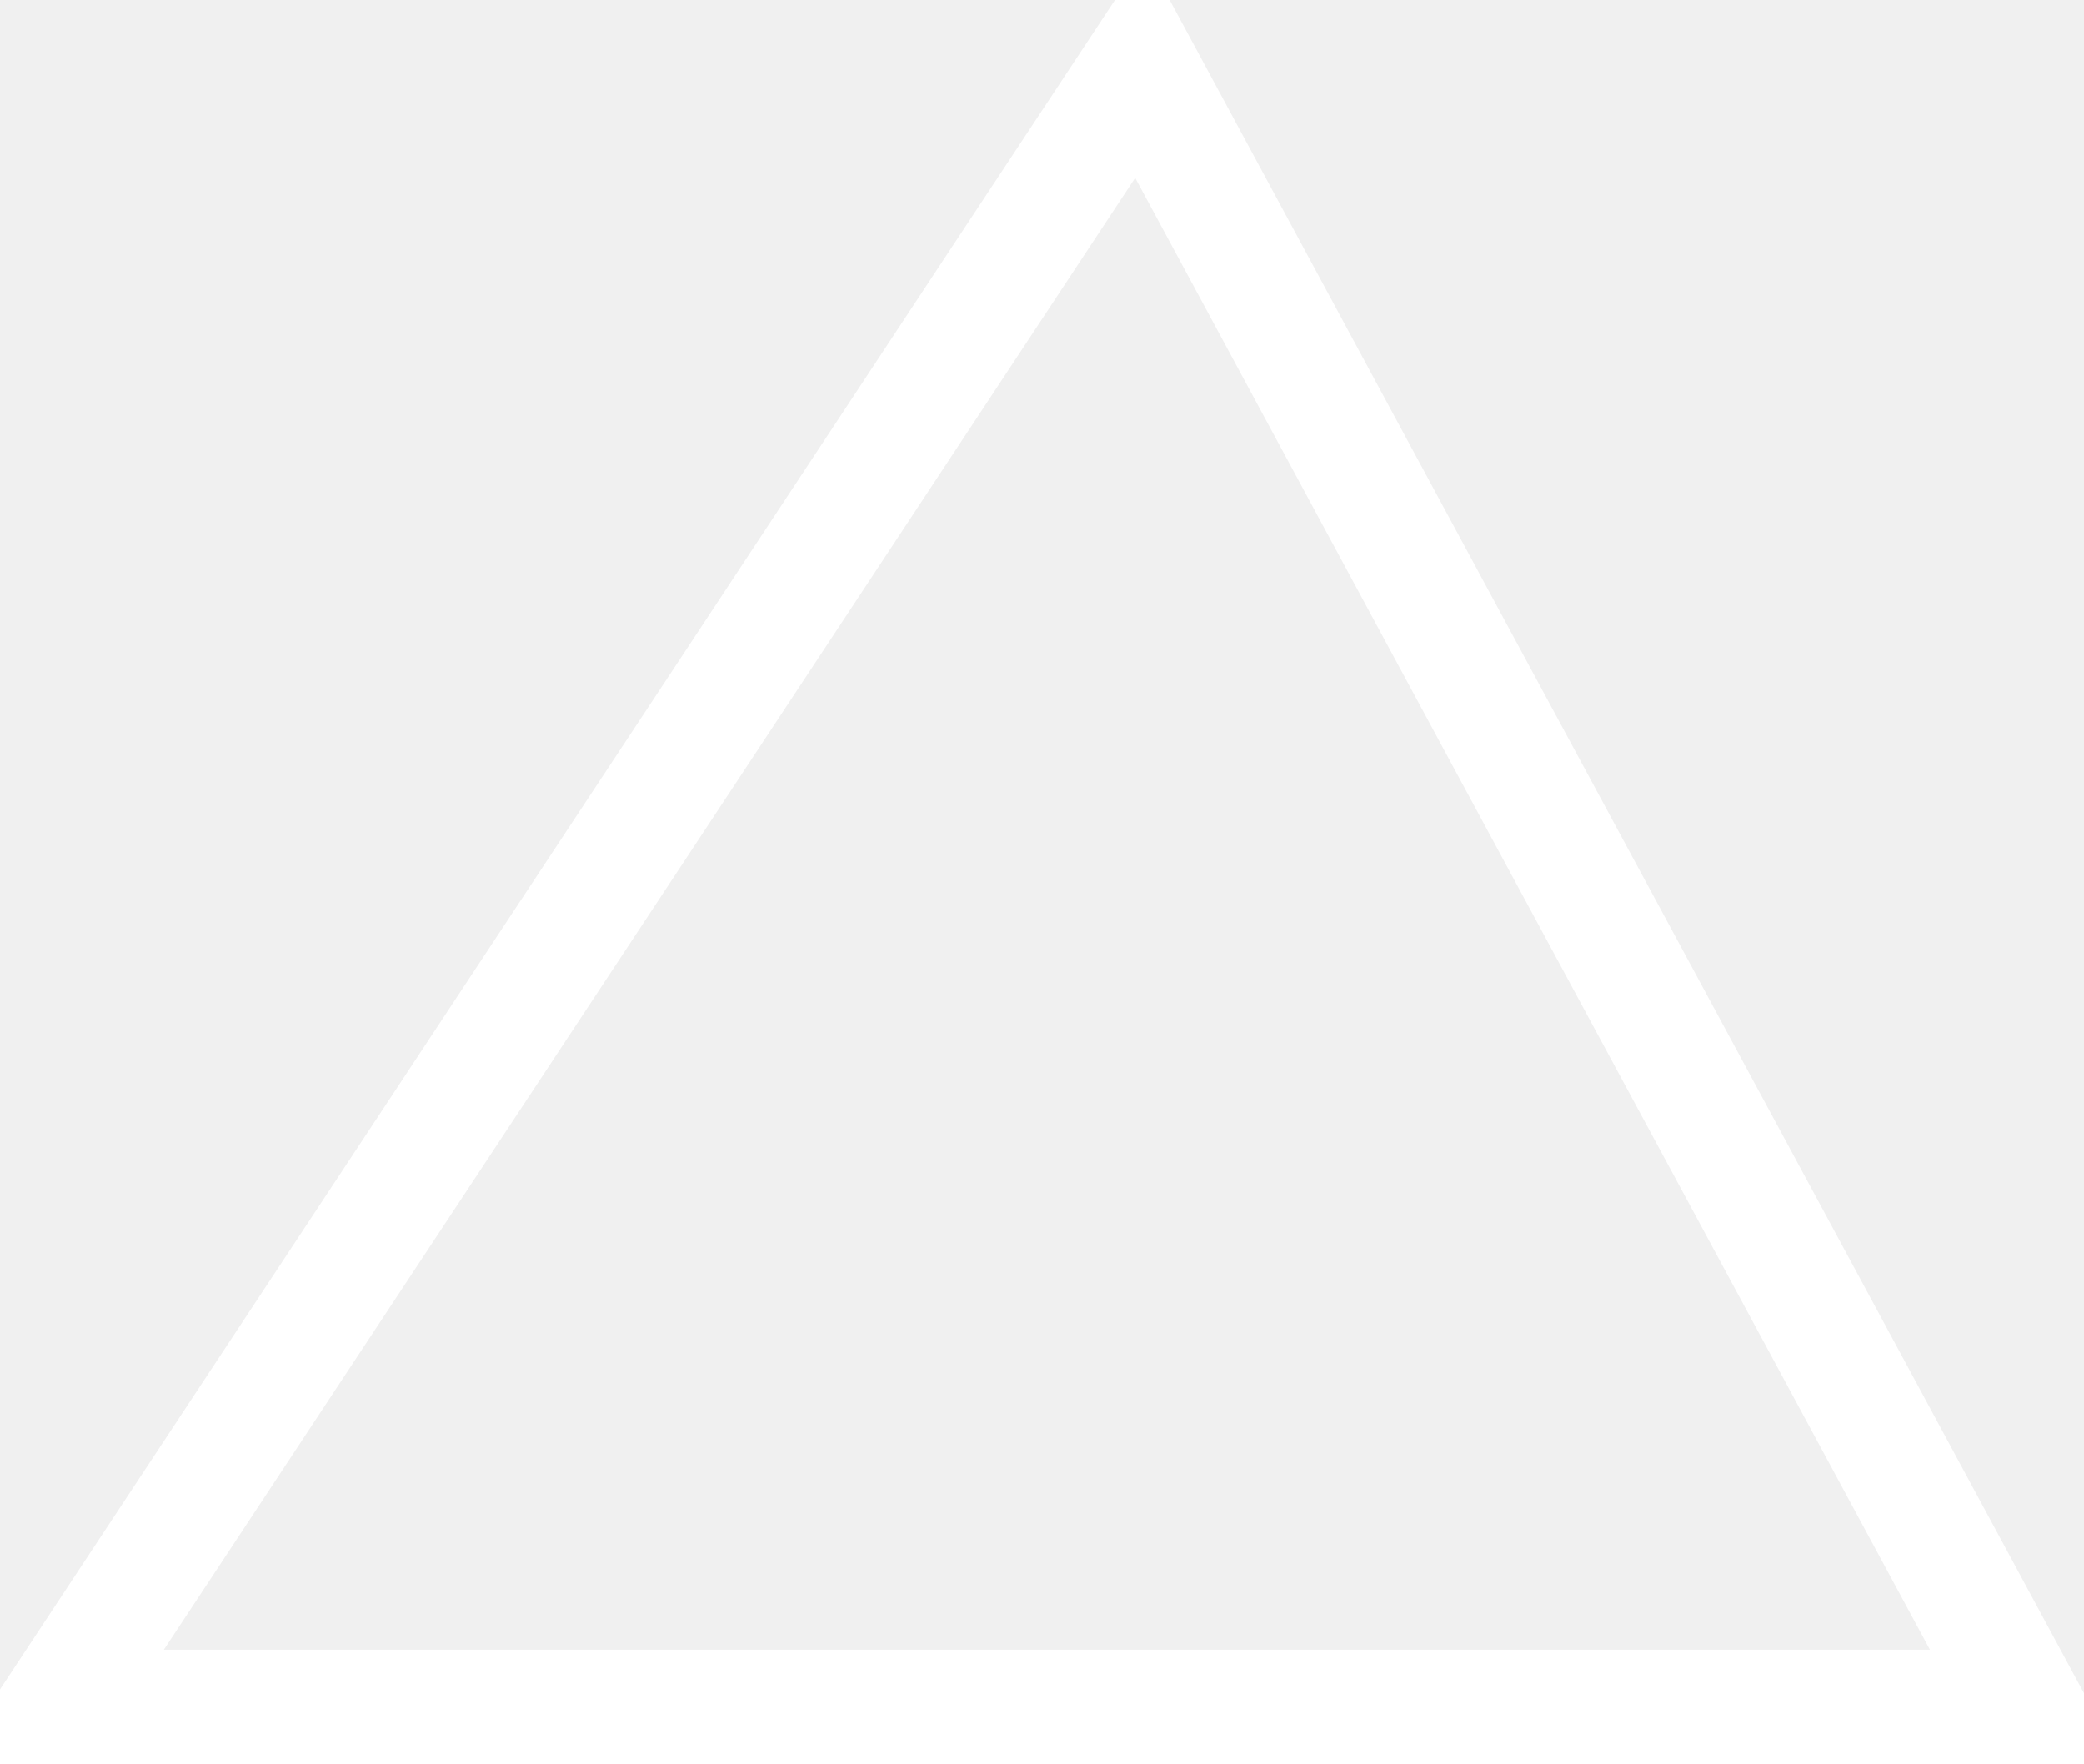
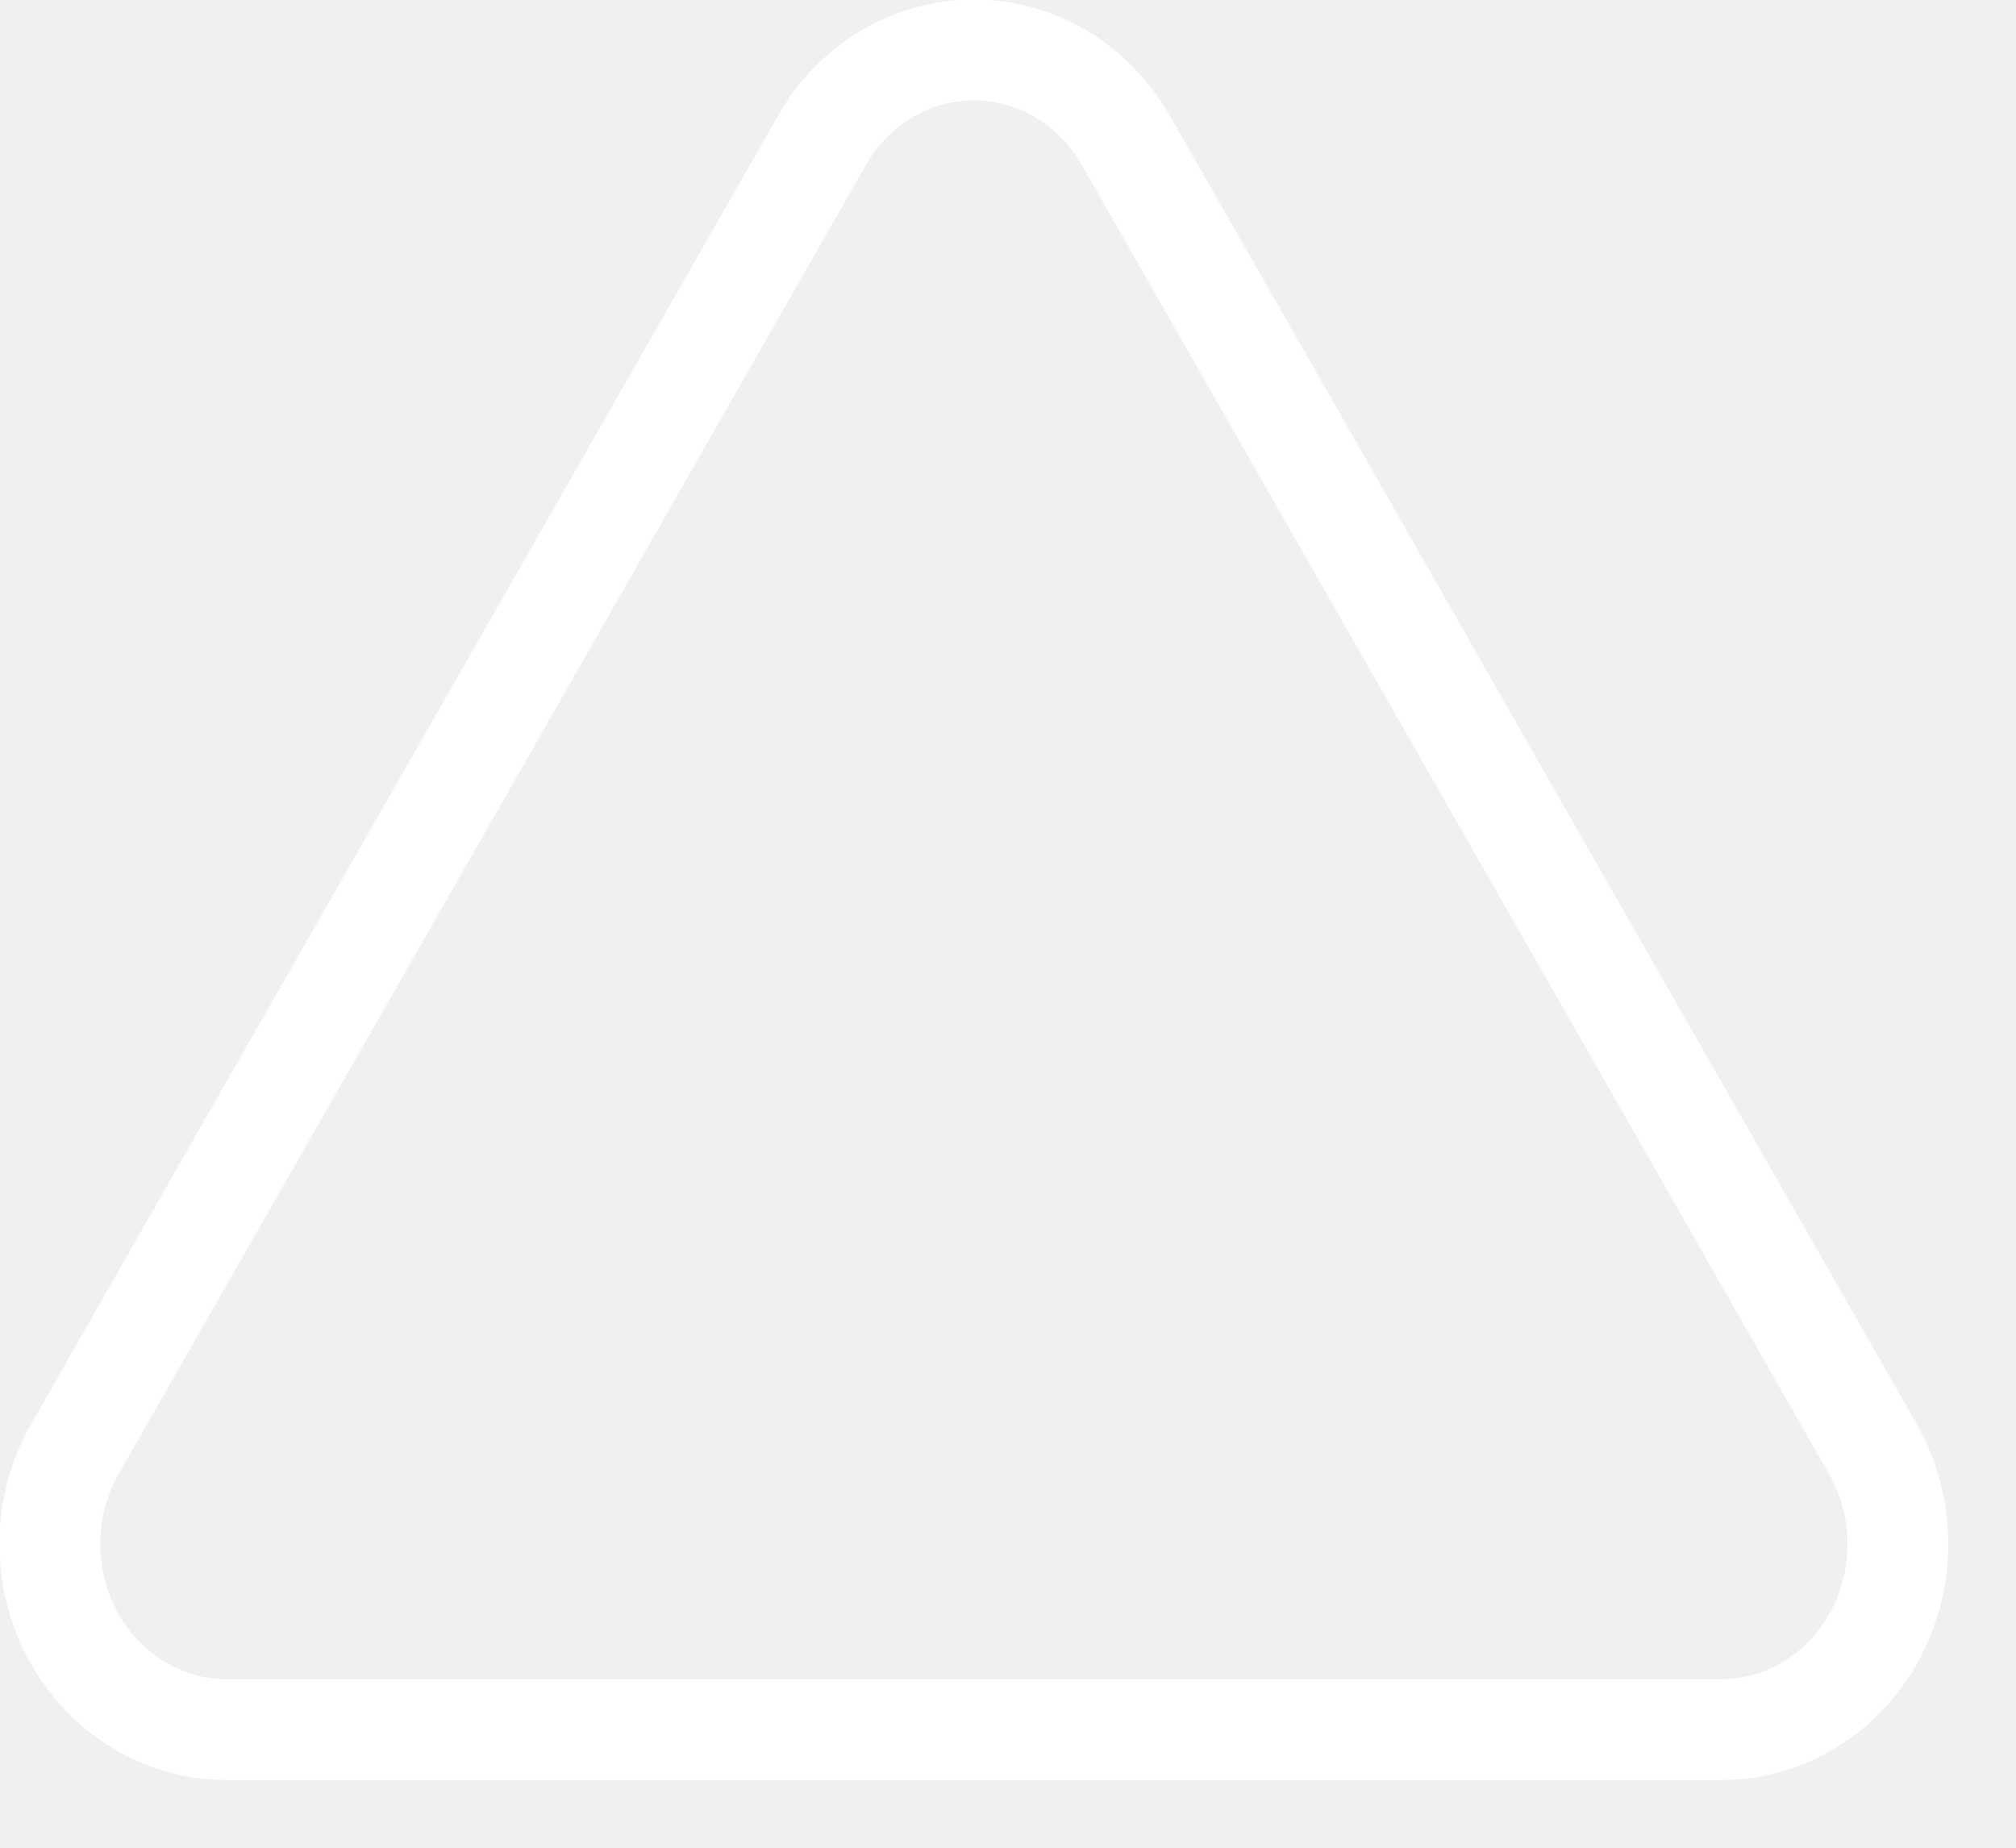
- <svg xmlns="http://www.w3.org/2000/svg" width="13" height="11" viewBox="0.3 0.3 12.7 10.7" fill="none">
-   <path d="M7.248 0.744V0.68M7.248 0.68L0.648 10.68H12.648L7.248 0.68Z" stroke="white" stroke-width="0.7" stroke-linecap="round" />
+ <svg xmlns="http://www.w3.org/2000/svg" width="12" height="11" viewBox="0 0 12 11" fill="none">
+   <path d="M4.897 0.828L0.438 8.64C0.346 8.807 0.297 8.996 0.297 9.189C0.296 9.382 0.344 9.571 0.435 9.739C0.526 9.907 0.657 10.046 0.816 10.144C0.974 10.242 1.154 10.295 1.338 10.297H10.256C10.44 10.295 10.62 10.242 10.778 10.144C10.937 10.046 11.068 9.907 11.159 9.739C11.25 9.571 11.297 9.382 11.297 9.189C11.296 8.996 11.248 8.807 11.156 8.64L6.697 0.828C6.603 0.666 6.471 0.532 6.313 0.439C6.155 0.346 5.977 0.297 5.797 0.297C5.616 0.297 5.438 0.346 5.28 0.439C5.123 0.532 4.99 0.666 4.897 0.828Z" stroke="white" stroke-width="0.6" stroke-linecap="round" stroke-linejoin="round" />
</svg>
